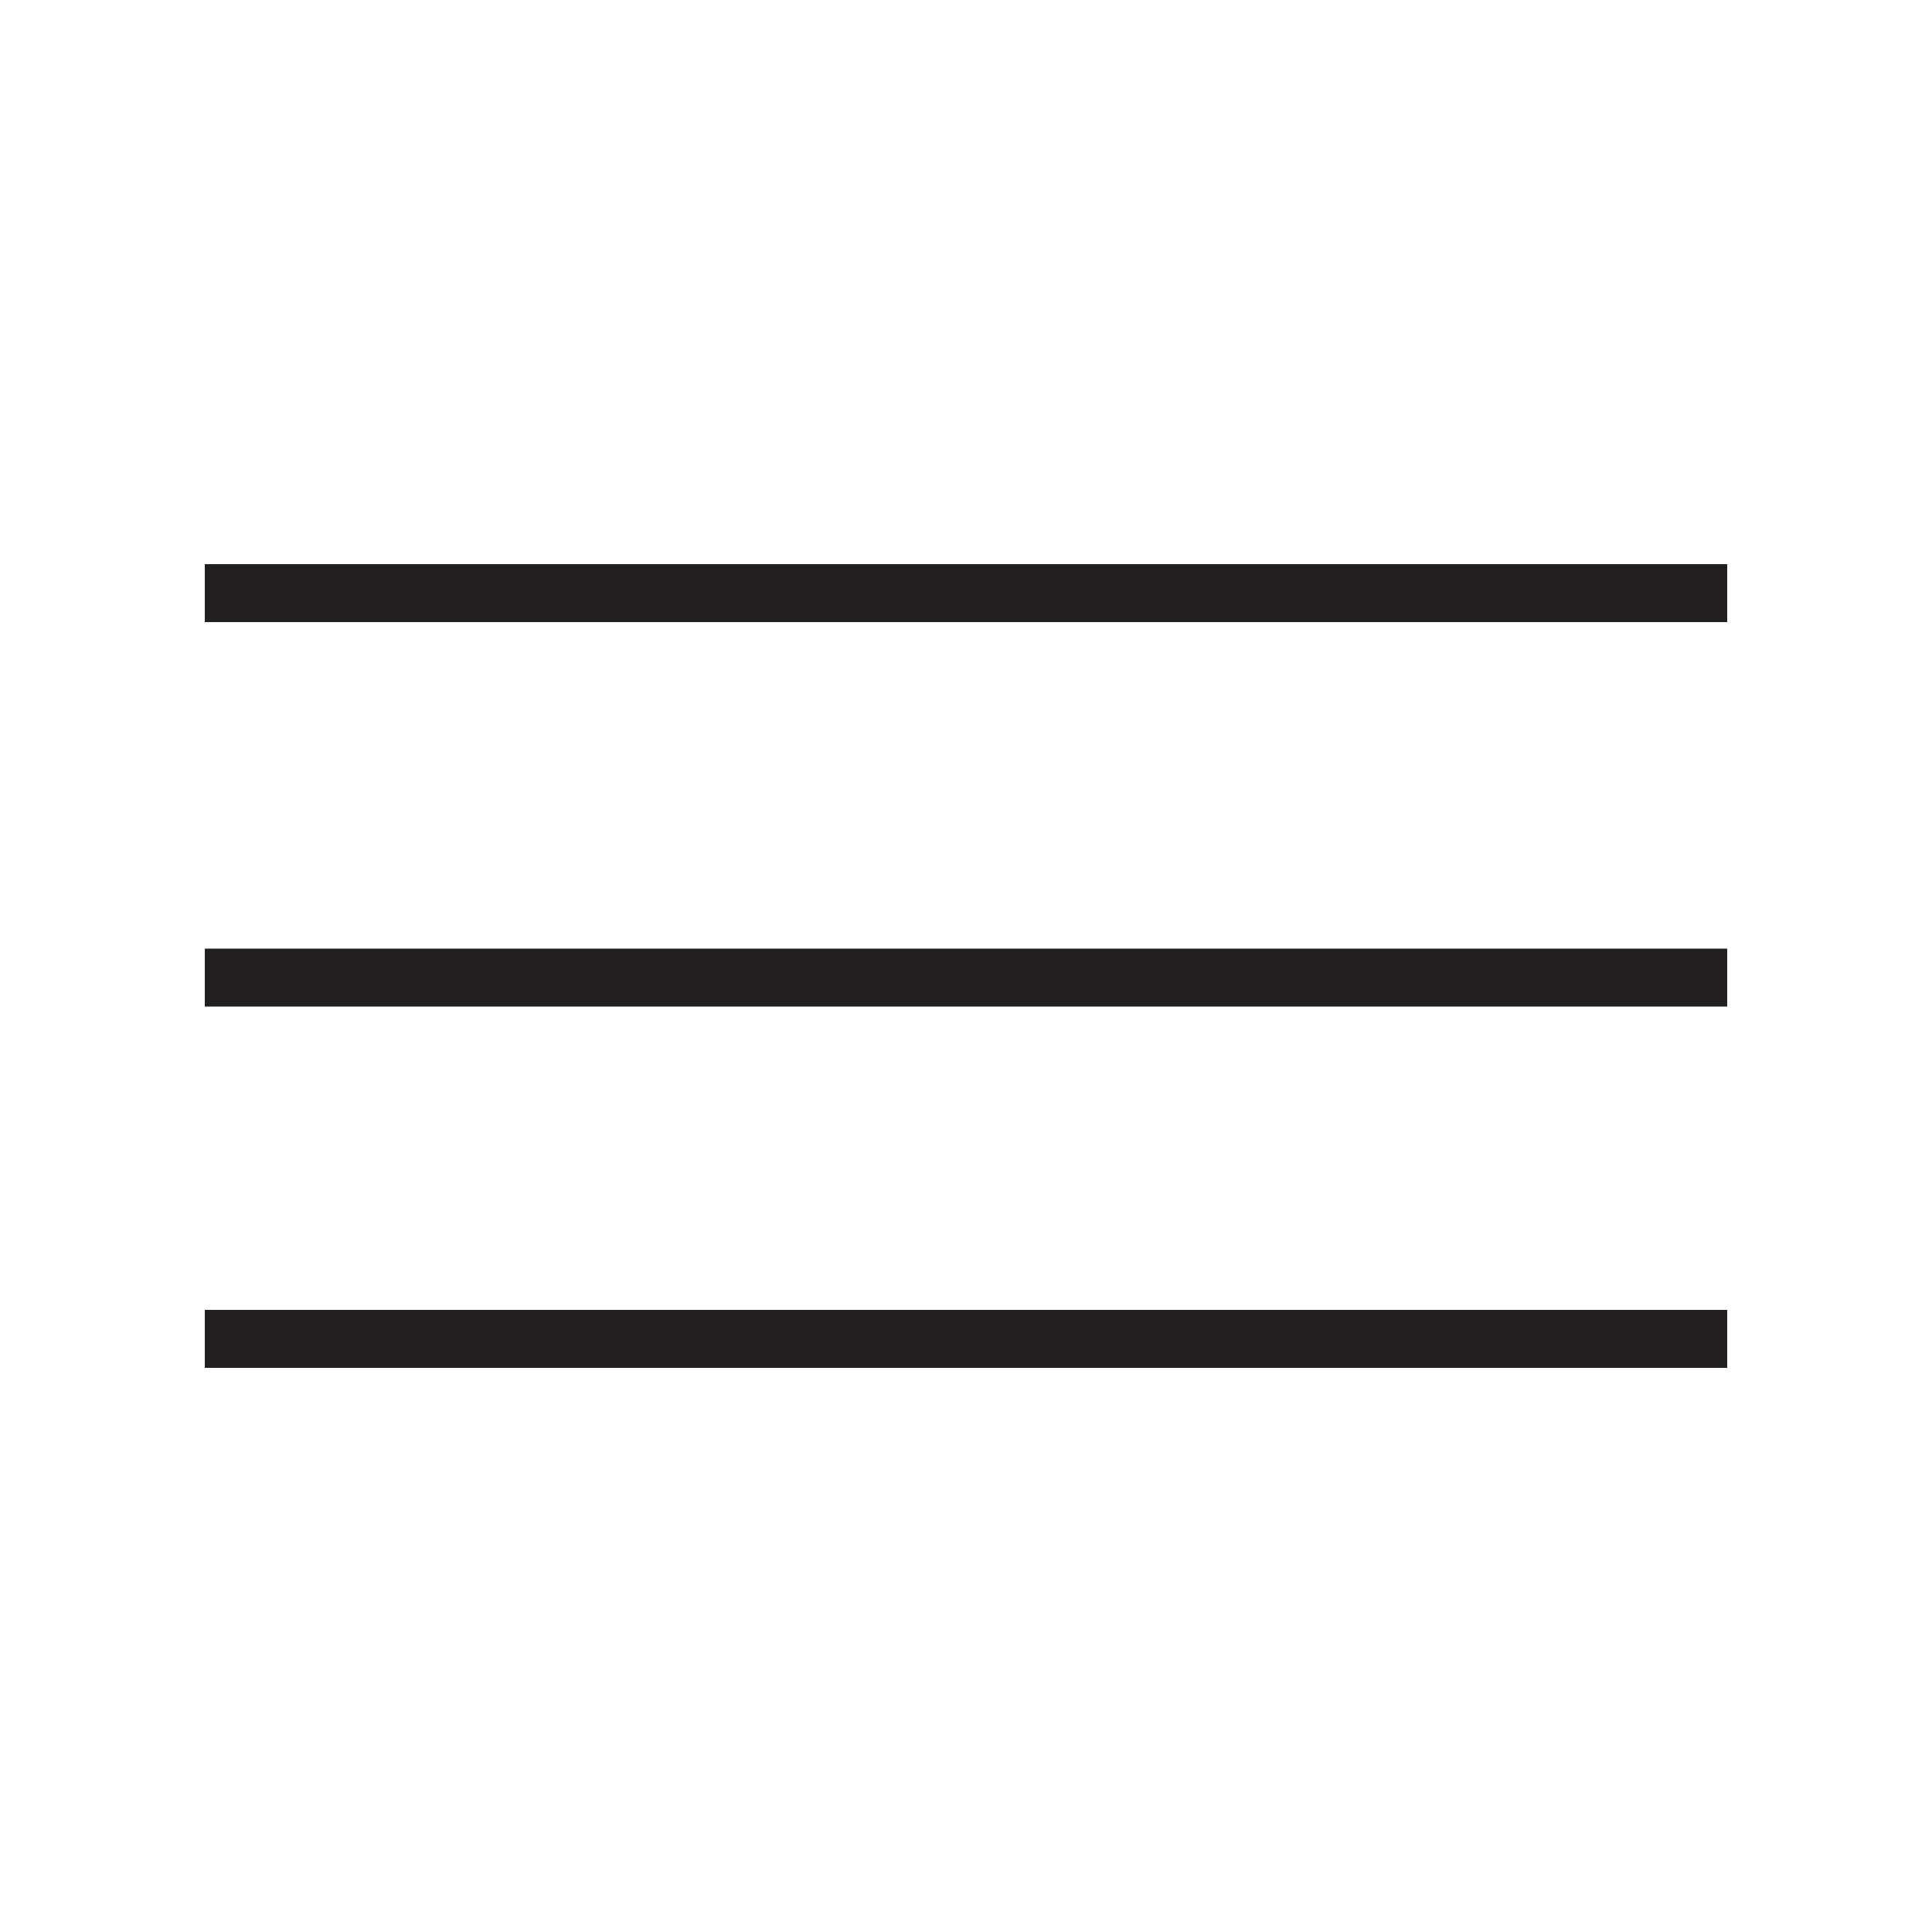
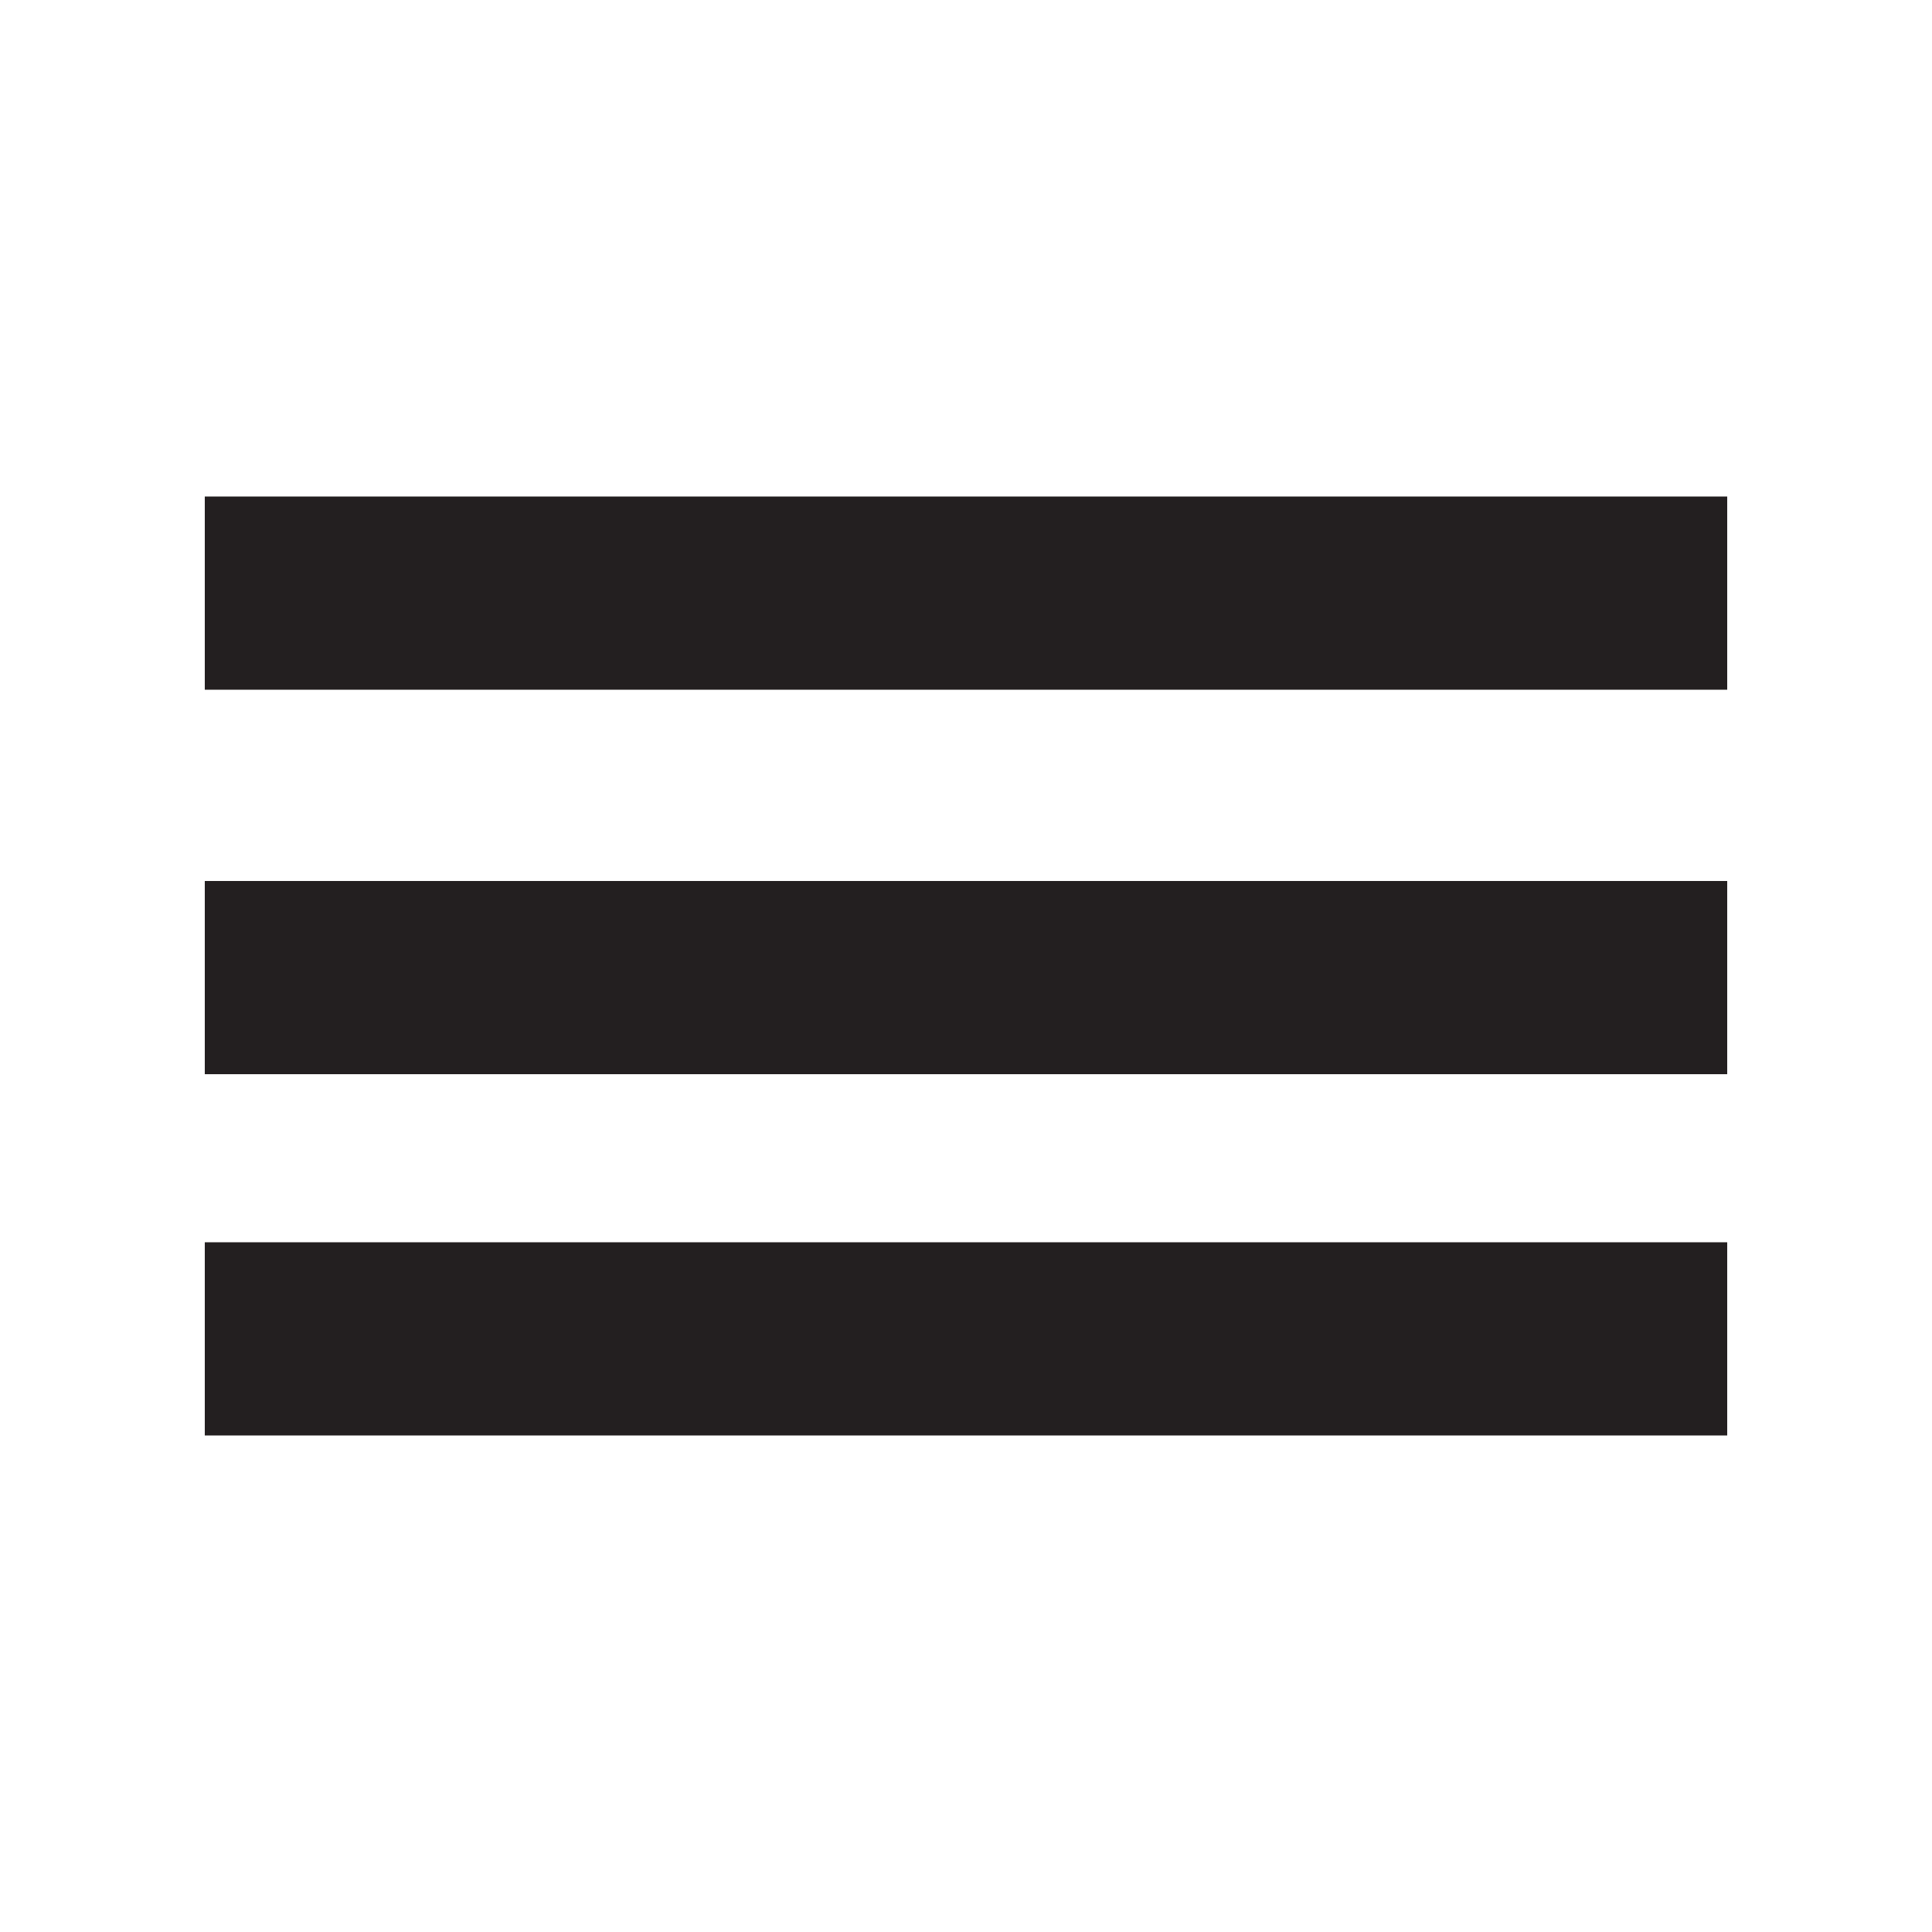
- <svg xmlns="http://www.w3.org/2000/svg" version="1.1" id="Layer_1" x="0px" y="0px" width="100px" height="100px" viewBox="-561 347 100 100" enable-background="new -561 347 100 100" xml:space="preserve">
+ <svg xmlns="http://www.w3.org/2000/svg" version="1.1" id="Layer_1" x="0px" y="0px" width="100px" height="100px" viewBox="-165 167 100 100" enable-background="new -165 167 100 100" xml:space="preserve">
  <g>
-     <line fill="none" stroke="#231F20" stroke-width="3" stroke-miterlimit="10" x1="-550.4" y1="377.7" x2="-471.6" y2="377.7" />
-     <line fill="none" stroke="#231F20" stroke-width="3" stroke-miterlimit="10" x1="-550.4" y1="397.6" x2="-471.6" y2="397.6" />
-     <line fill="none" stroke="#231F20" stroke-width="3" stroke-miterlimit="10" x1="-550.4" y1="416.3" x2="-471.6" y2="416.3" />
+     <line fill="none" stroke="#231F20" stroke-width="10" stroke-miterlimit="10" x1="-154.4" y1="197.7" x2="-75.6" y2="197.7" />
+     <line fill="none" stroke="#231F20" stroke-width="10" stroke-miterlimit="10" x1="-154.4" y1="217.6" x2="-75.6" y2="217.6" />
+     <line fill="none" stroke="#231F20" stroke-width="10" stroke-miterlimit="10" x1="-154.4" y1="236.3" x2="-75.6" y2="236.3" />
  </g>
</svg>
